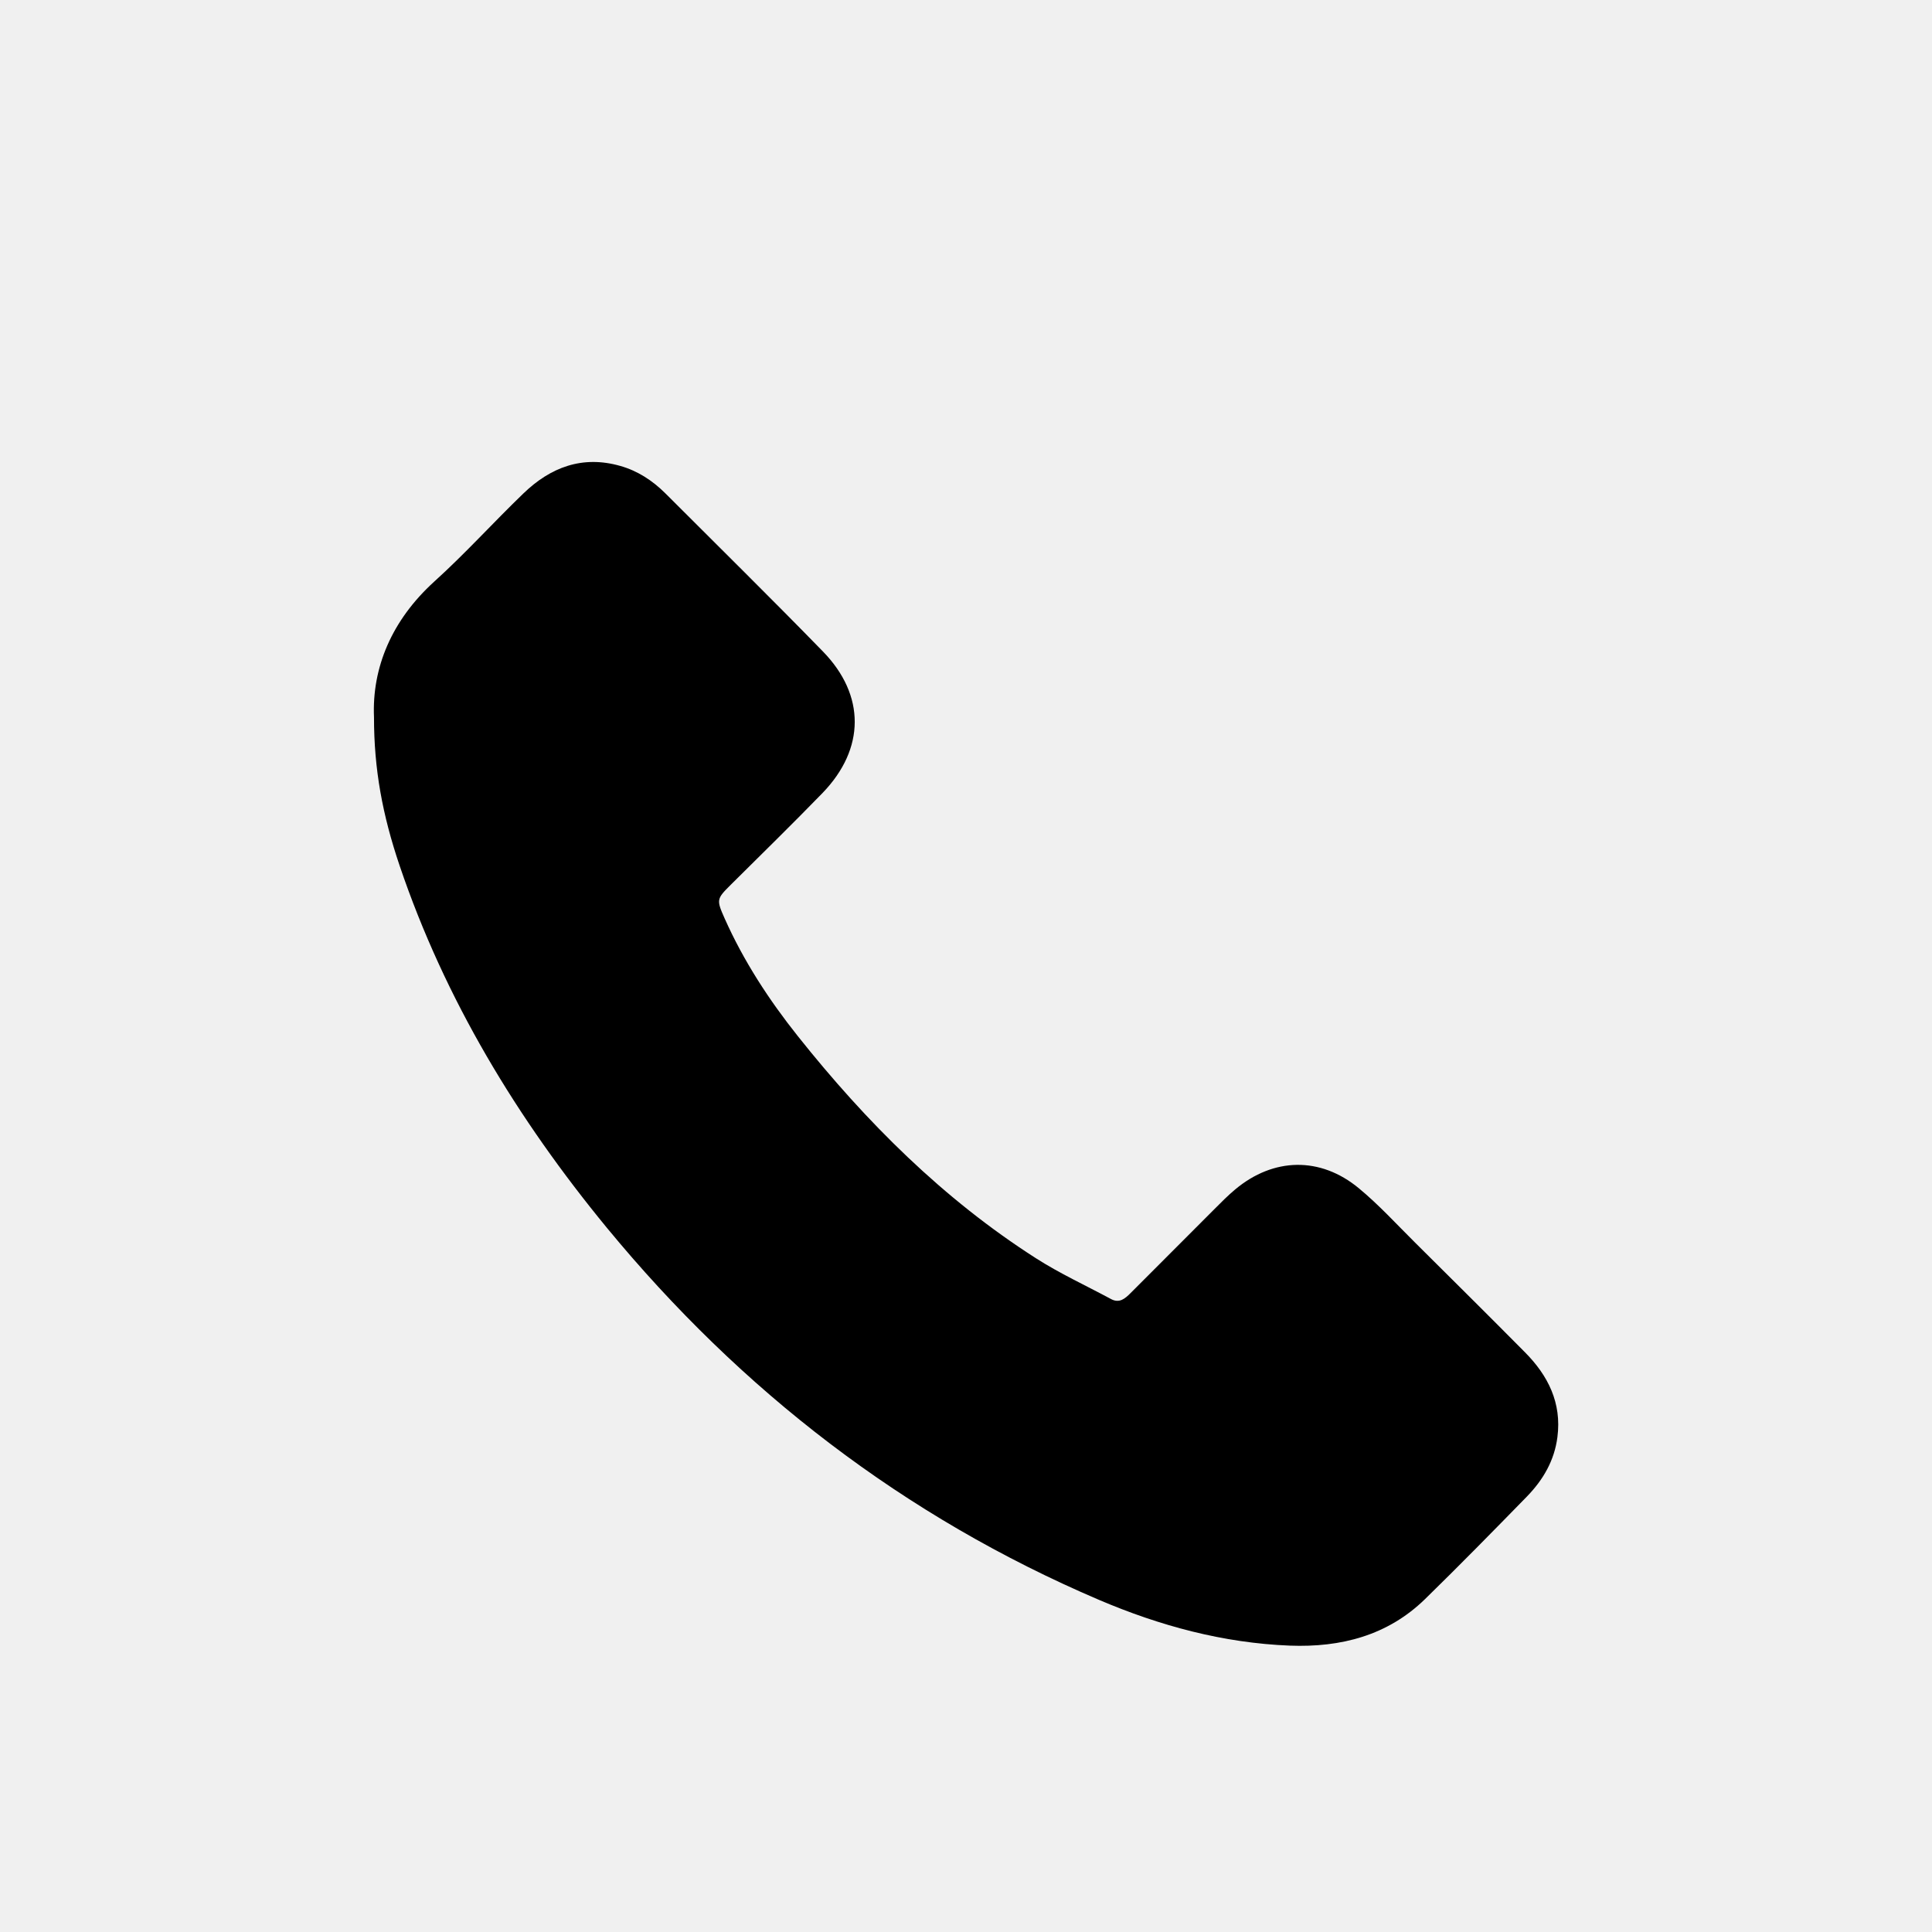
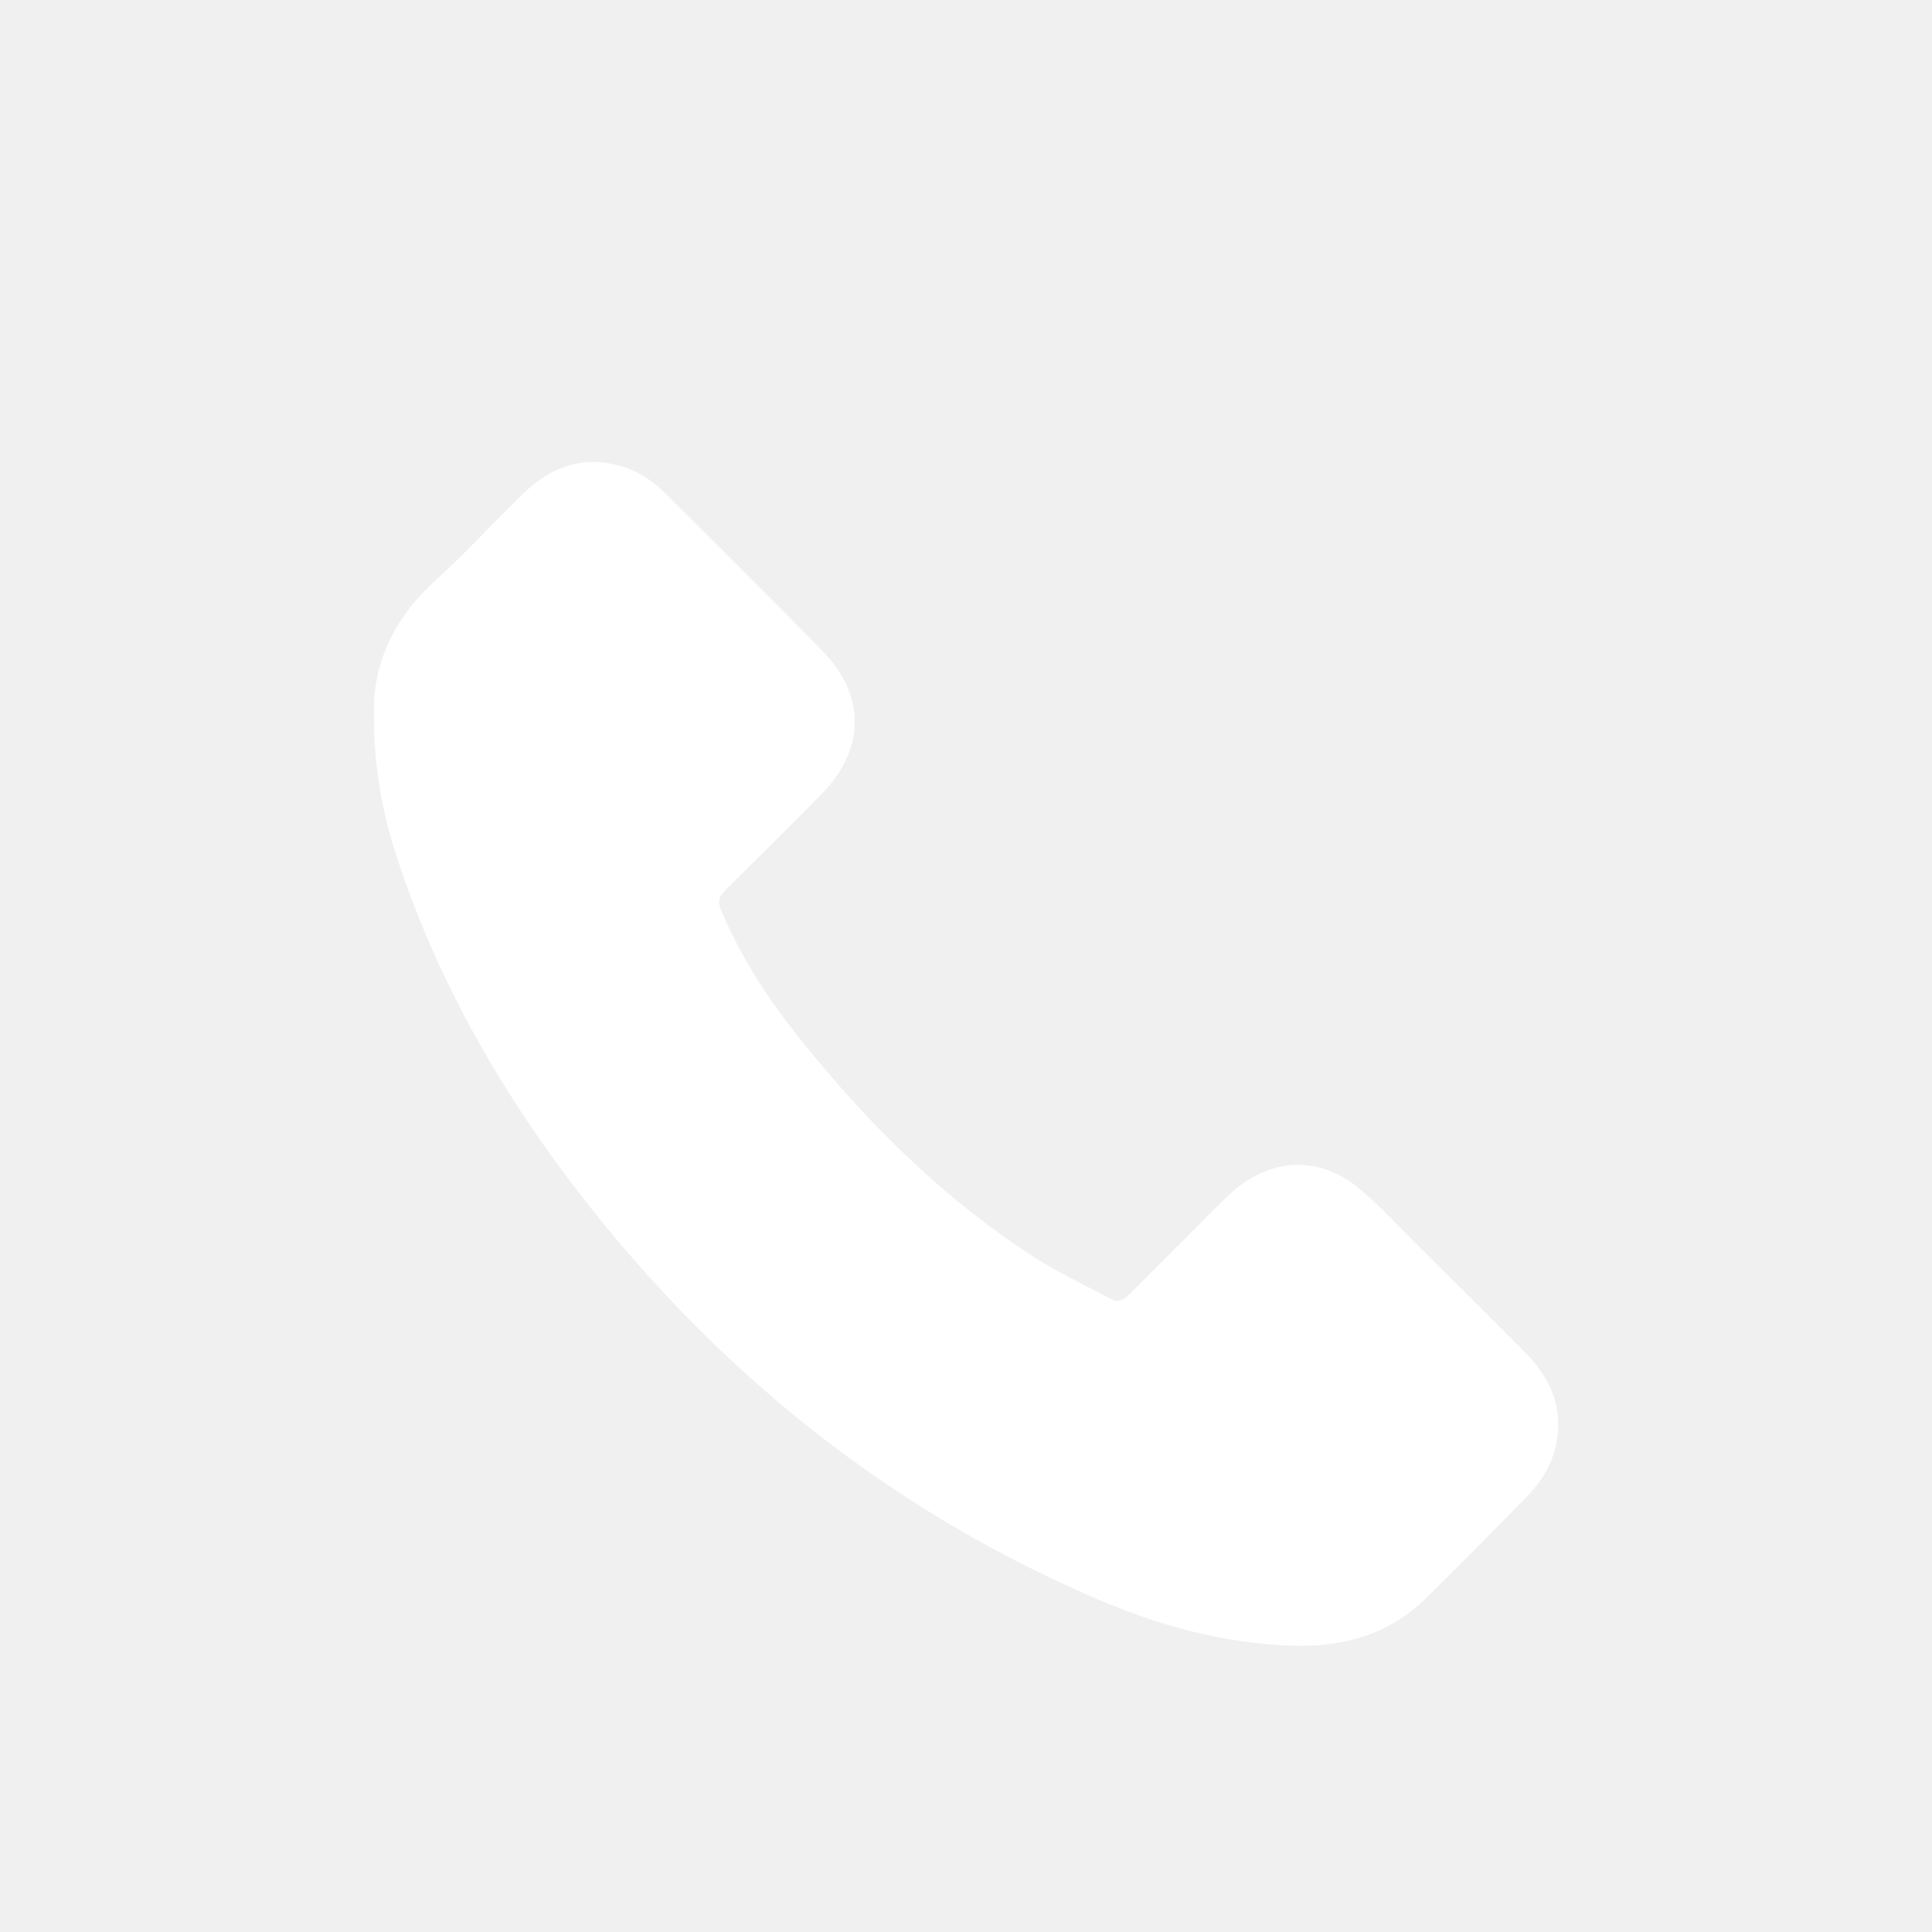
<svg xmlns="http://www.w3.org/2000/svg" version="1.1" viewBox="-5.0 -10.0 110 110">
-   <path d="m41.84 35.141c2.422-2.512 2.441-5.559 0.012-8.051-2.961-3.039-5.988-6.019-8.988-9.02-0.719-0.711-1.559-1.262-2.539-1.539-2.16-0.621-3.981 0.07-5.531 1.57-1.711 1.648-3.309 3.422-5.07 5.012-2.43 2.211-3.551 4.91-3.43 7.731 0 2.949 0.48 5.551 1.461 8.449 2.59 7.641 6.691 14.398 11.789 20.602 7.648 9.289 16.922 16.449 28.02 21.191 3.469 1.48 7.078 2.461 10.879 2.609 2.898 0.109 5.559-0.57 7.691-2.648 1.969-1.922 3.898-3.891 5.82-5.859 0.91-0.941 1.551-2.039 1.719-3.371 0.25-1.941-0.531-3.5-1.852-4.828-2.07-2.09-4.16-4.16-6.25-6.238-1.059-1.051-2.07-2.16-3.211-3.102-2.191-1.809-4.852-1.75-7.031 0.07-0.422 0.352-0.801 0.738-1.191 1.129-1.59 1.59-3.172 3.18-4.762 4.769-0.32 0.32-0.641 0.609-1.129 0.34-1.43-0.77-2.91-1.449-4.269-2.32-5.281-3.379-9.66-7.75-13.551-12.641-1.648-2.07-3.09-4.281-4.172-6.711-0.469-1.059-0.461-1.102 0.352-1.91 1.75-1.738 3.519-3.469 5.238-5.238z" />
+   <path fill="#ffffff" d="m41.84 35.141c2.422-2.512 2.441-5.559 0.012-8.051-2.961-3.039-5.988-6.019-8.988-9.02-0.719-0.711-1.559-1.262-2.539-1.539-2.16-0.621-3.981 0.07-5.531 1.57-1.711 1.648-3.309 3.422-5.07 5.012-2.43 2.211-3.551 4.91-3.43 7.731 0 2.949 0.48 5.551 1.461 8.449 2.59 7.641 6.691 14.398 11.789 20.602 7.648 9.289 16.922 16.449 28.02 21.191 3.469 1.48 7.078 2.461 10.879 2.609 2.898 0.109 5.559-0.57 7.691-2.648 1.969-1.922 3.898-3.891 5.82-5.859 0.91-0.941 1.551-2.039 1.719-3.371 0.25-1.941-0.531-3.5-1.852-4.828-2.07-2.09-4.16-4.16-6.25-6.238-1.059-1.051-2.07-2.16-3.211-3.102-2.191-1.809-4.852-1.75-7.031 0.07-0.422 0.352-0.801 0.738-1.191 1.129-1.59 1.59-3.172 3.18-4.762 4.769-0.32 0.32-0.641 0.609-1.129 0.34-1.43-0.77-2.91-1.449-4.269-2.32-5.281-3.379-9.66-7.75-13.551-12.641-1.648-2.07-3.09-4.281-4.172-6.711-0.469-1.059-0.461-1.102 0.352-1.91 1.75-1.738 3.519-3.469 5.238-5.238z" />
</svg>
